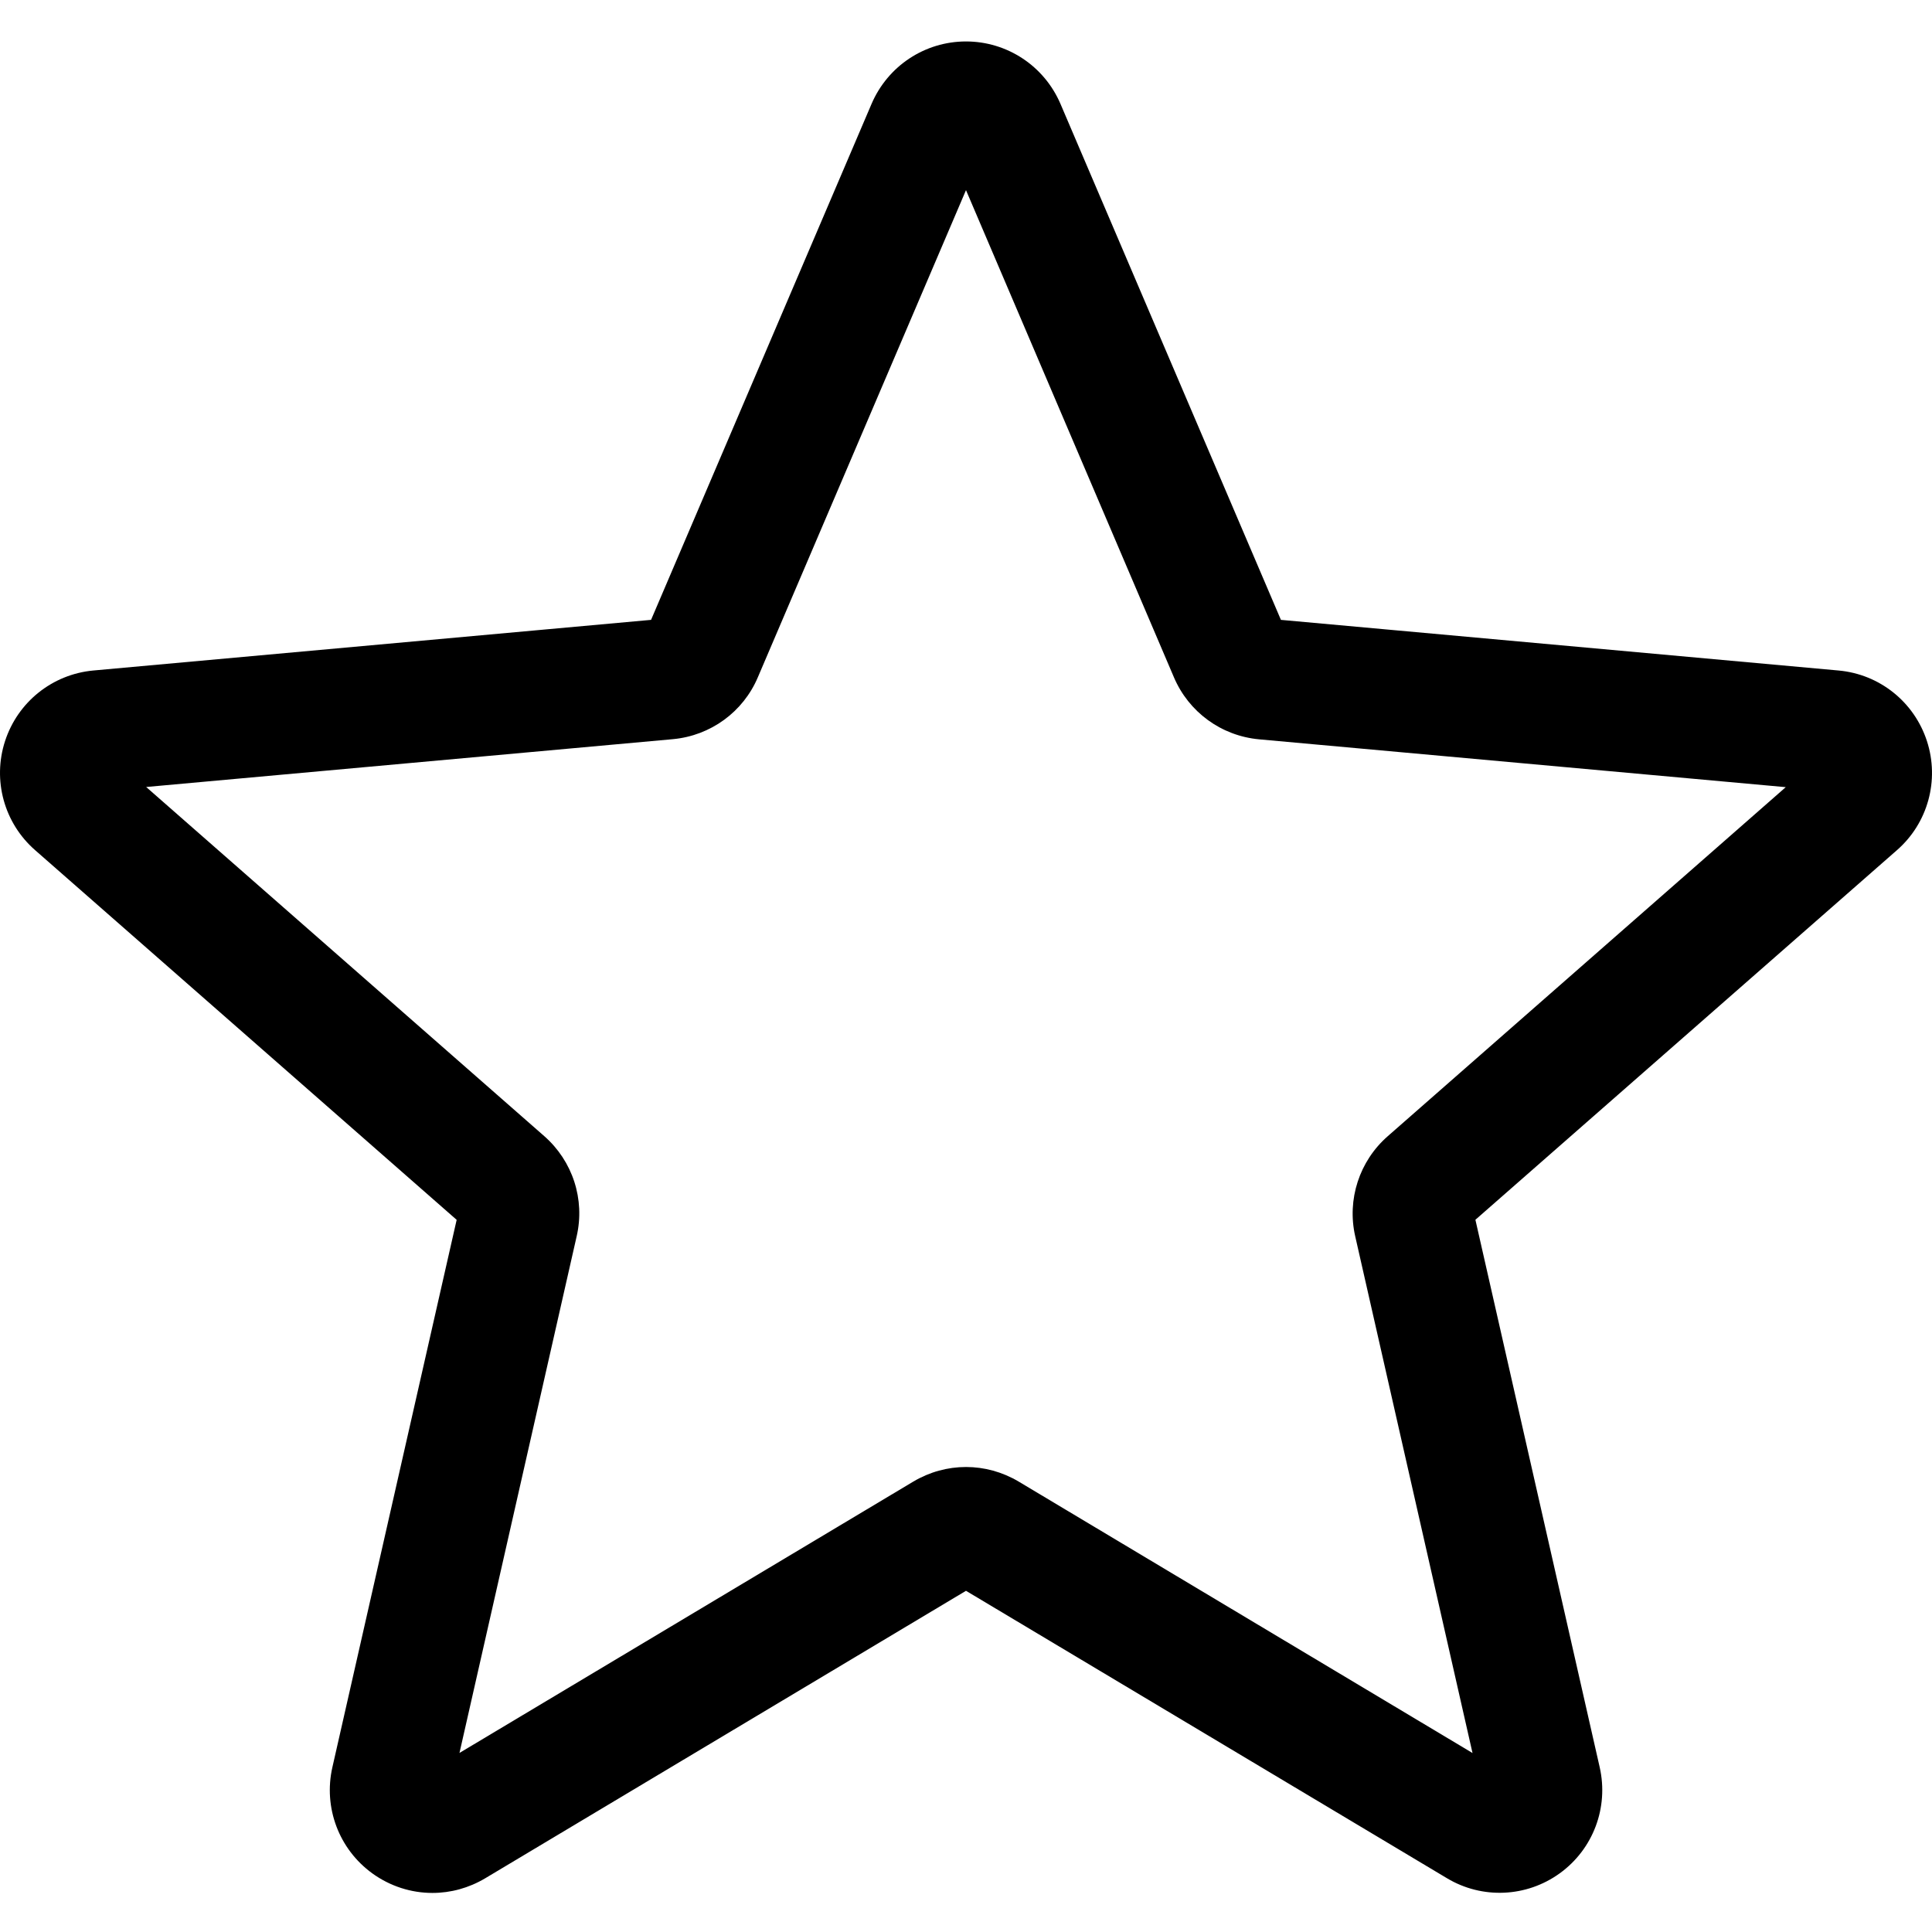
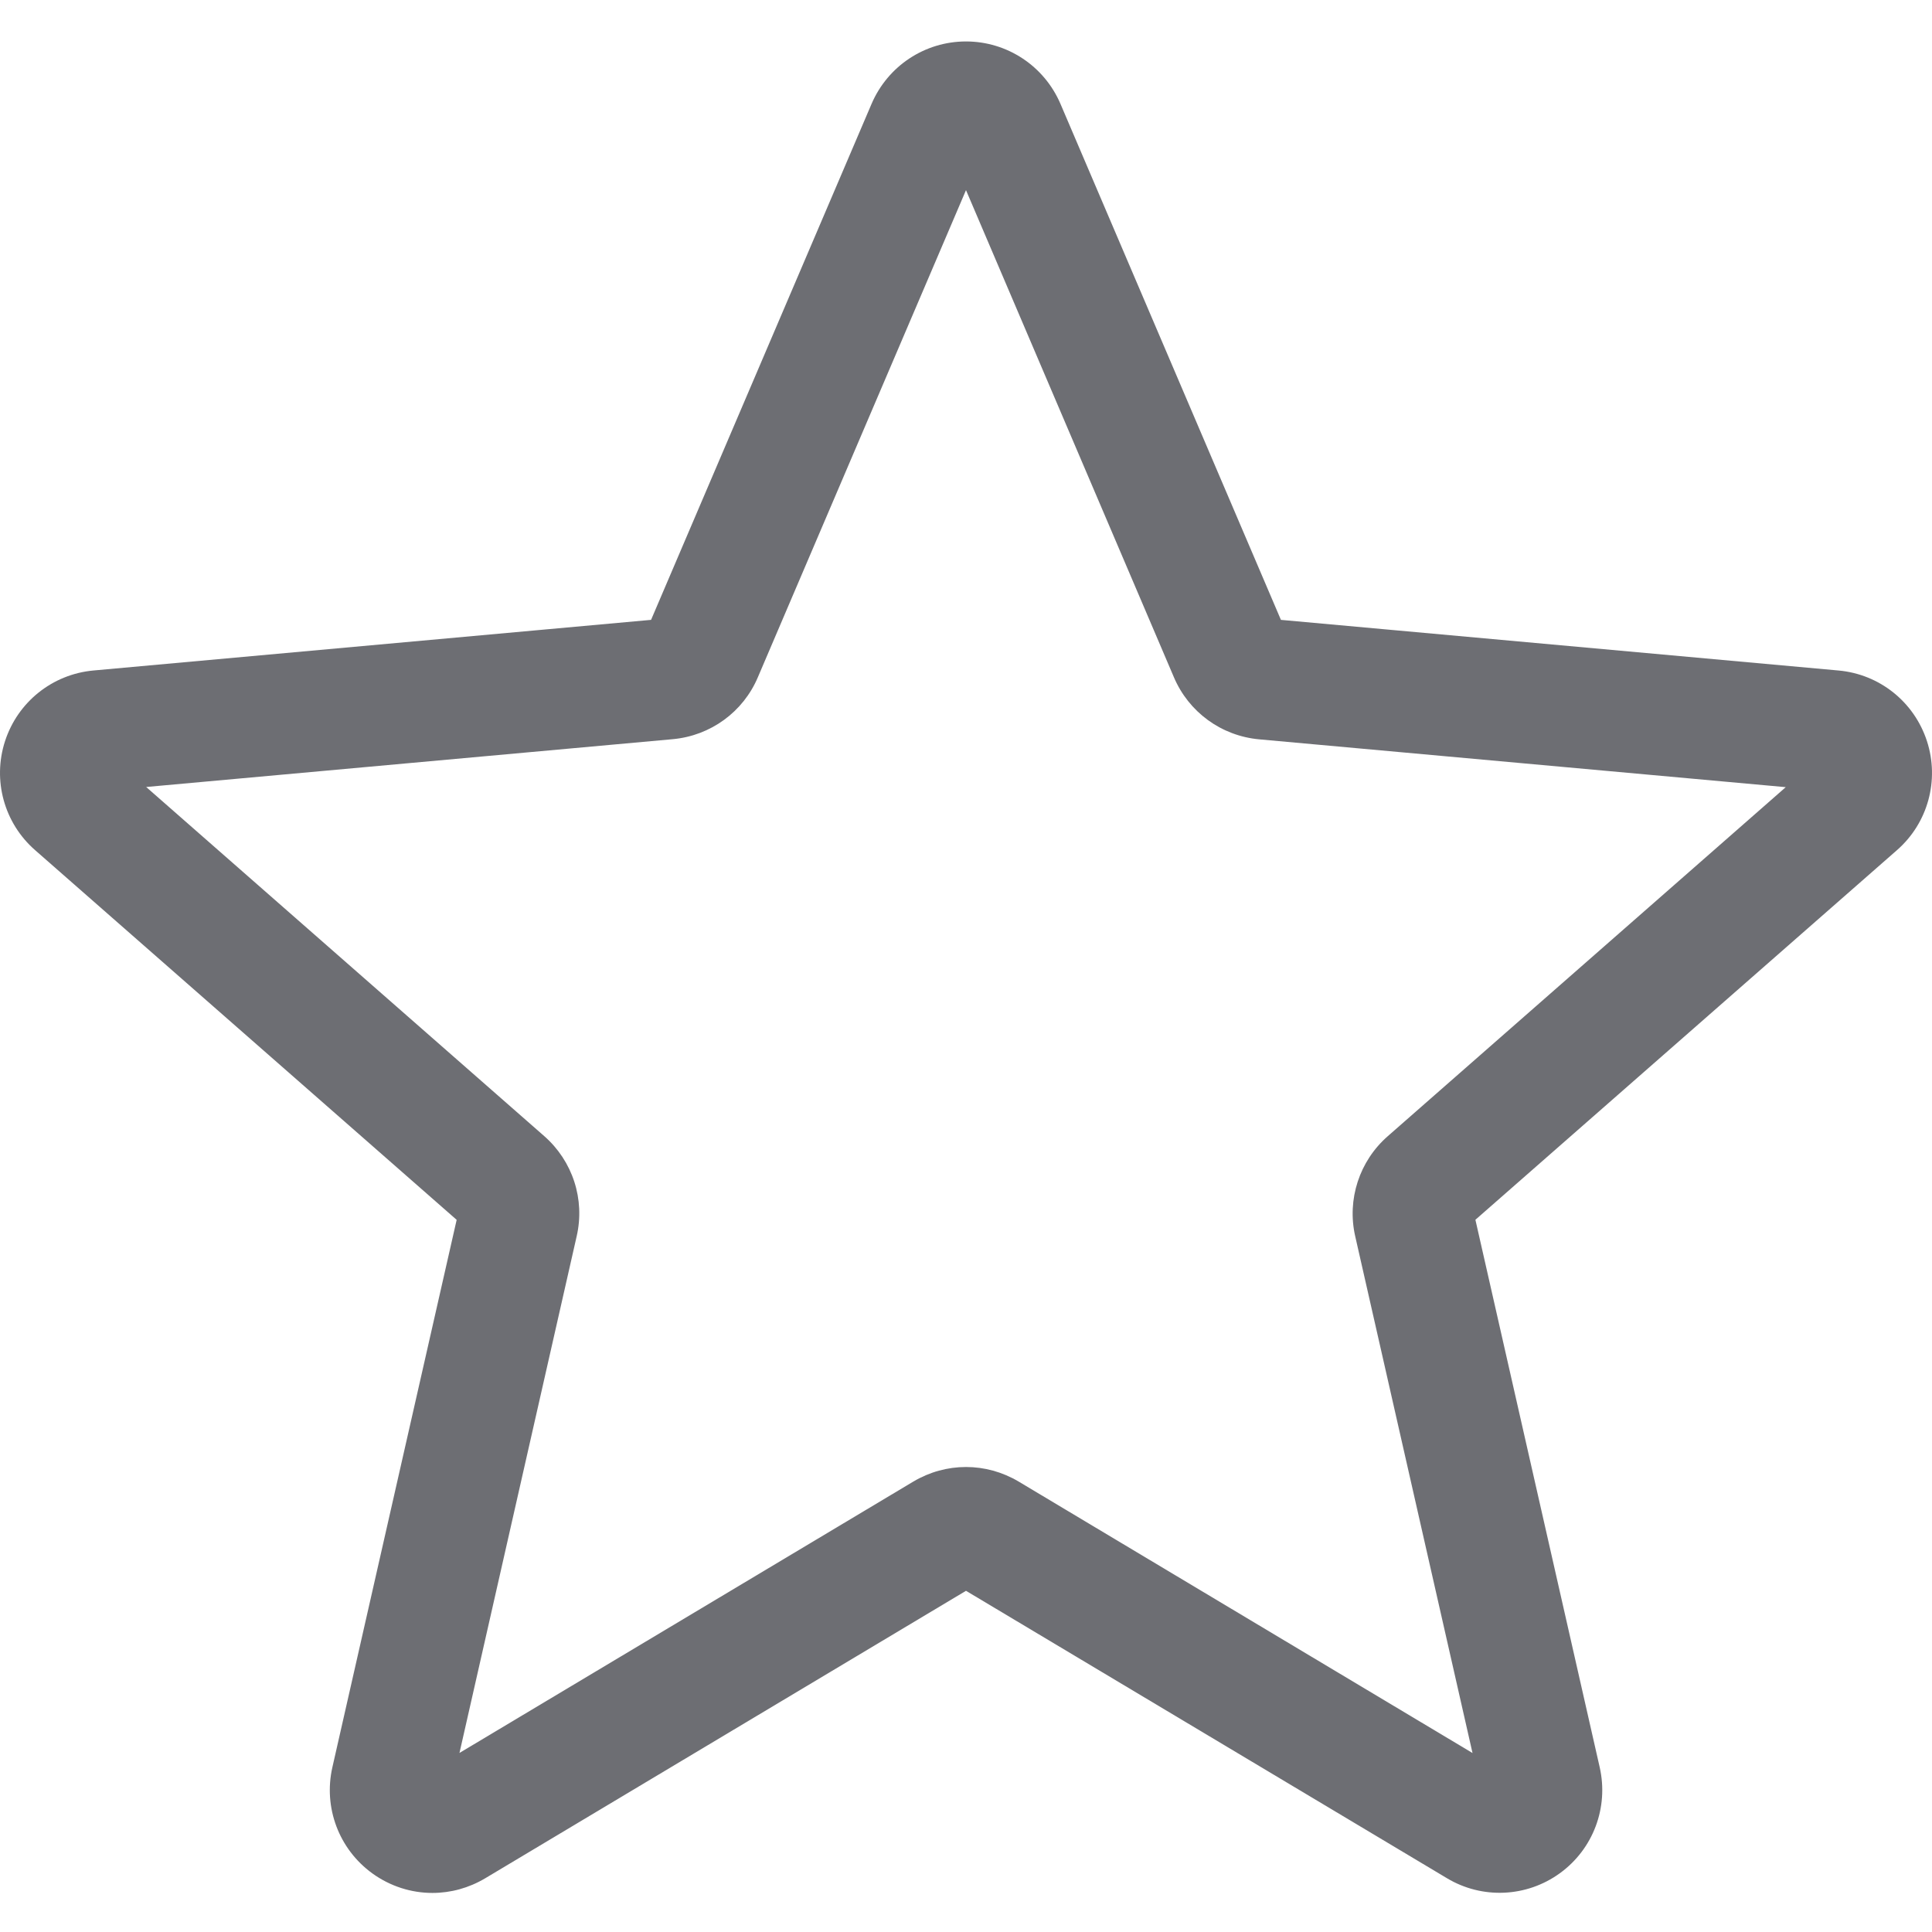
- <svg xmlns="http://www.w3.org/2000/svg" height="511pt" viewBox="0 -10 511.987 511" width="511pt">
+ <svg xmlns="http://www.w3.org/2000/svg" fill="#6d6e73" height="511pt" viewBox="0 -10 511.987 511" width="511pt">
  <path d="m114.594 491.141c-5.609 0-11.18-1.75-15.934-5.188-8.855-6.418-12.992-17.449-10.582-28.094l32.938-145.09-111.703-97.961c-8.211-7.168-11.348-18.52-7.977-28.906 3.371-10.367 12.543-17.707 23.402-18.711l147.797-13.418 58.434-136.746c4.309-10.047 14.121-16.535 25.023-16.535 10.902 0 20.715 6.488 25.023 16.512l58.434 136.77 147.773 13.418c10.883.98 20.055 8.344 23.426 18.711 3.371 10.367.254 21.738-7.957 28.906l-111.703 97.941 32.938 145.086c2.414 10.668-1.727 21.699-10.578 28.098-8.832 6.398-20.609 6.891-29.91 1.301l-127.445-76.16-127.445 76.203c-4.309 2.559-9.109 3.863-13.953 3.863zm141.398-112.875c4.844 0 9.641 1.301 13.953 3.859l120.277 71.938-31.086-136.941c-2.219-9.746 1.09-19.922 8.621-26.516l105.473-92.5-139.543-12.672c-10.047-.918-18.688-7.234-22.613-16.492l-55.082-129.047-55.148 129.066c-3.883 9.195-12.523 15.512-22.547 16.43l-139.562 12.672 105.469 92.5c7.555 6.613 10.859 16.77 8.621 26.539l-31.062 136.938 120.277-71.914c4.309-2.559 9.109-3.859 13.953-3.859zm-84.586-221.848s0 .023-.023.043zm169.129-.062.023.043c0-.023 0-.023-.023-.043zm0 0" />
</svg>
